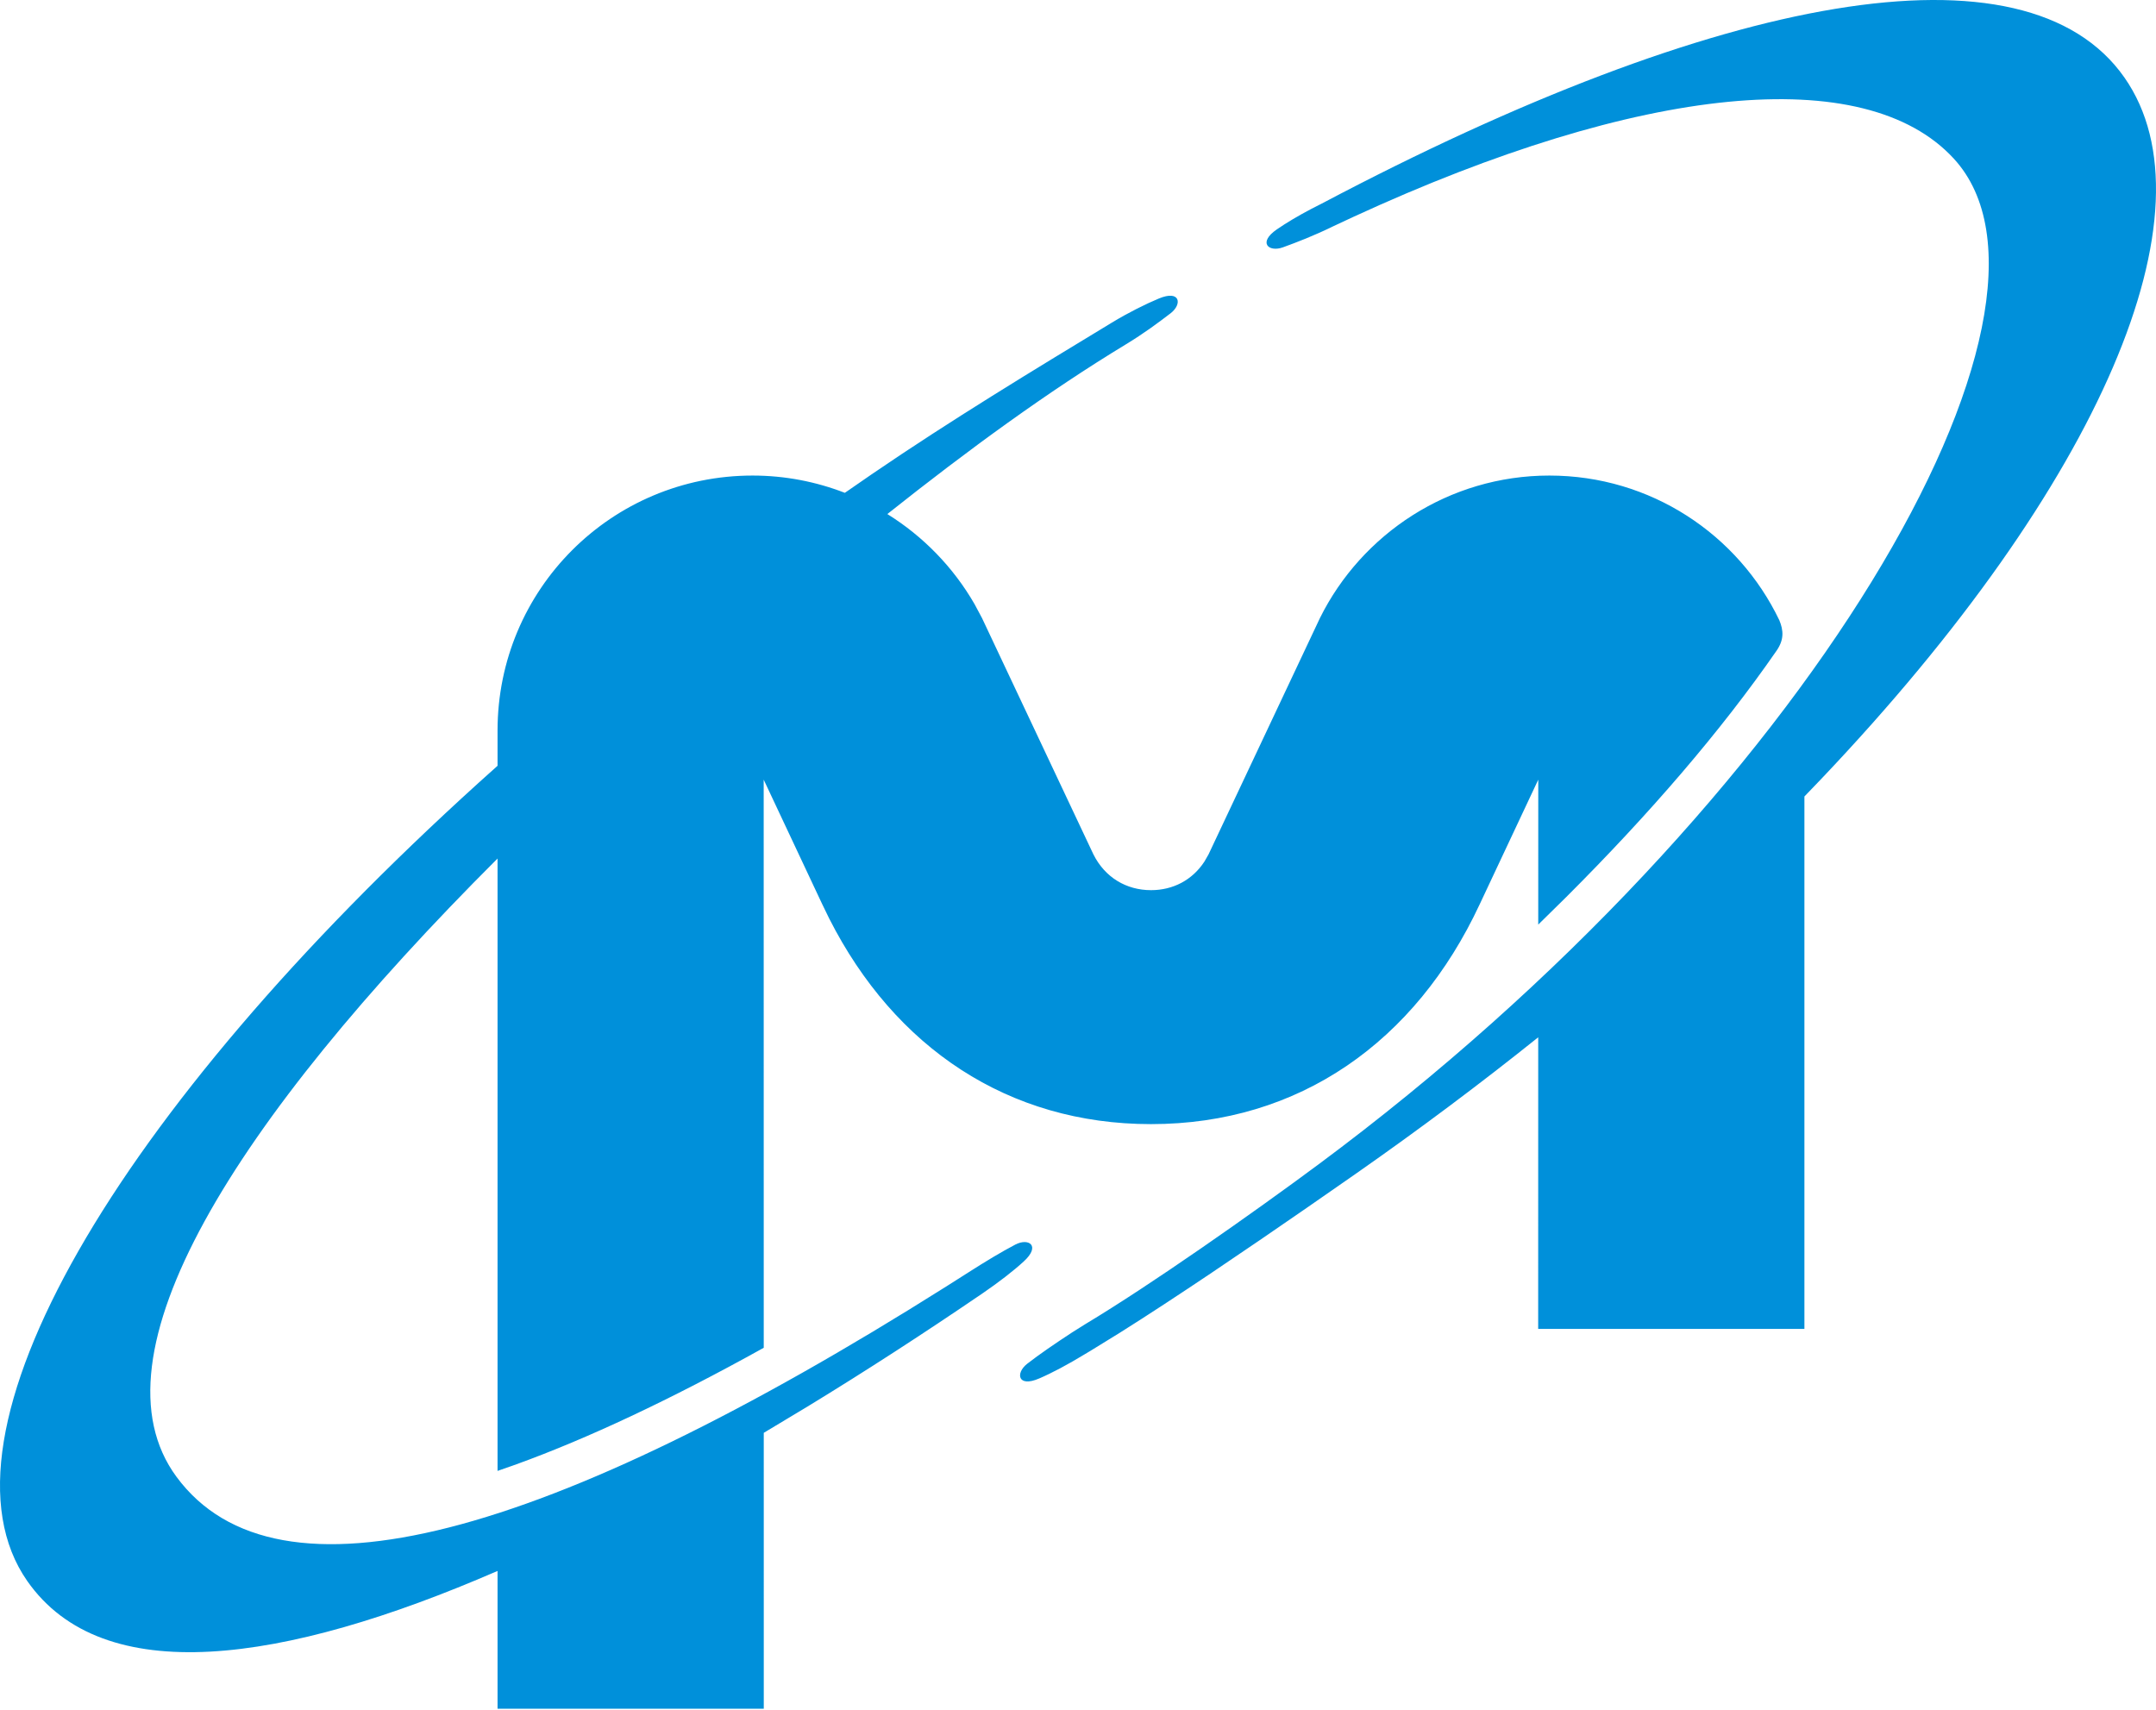
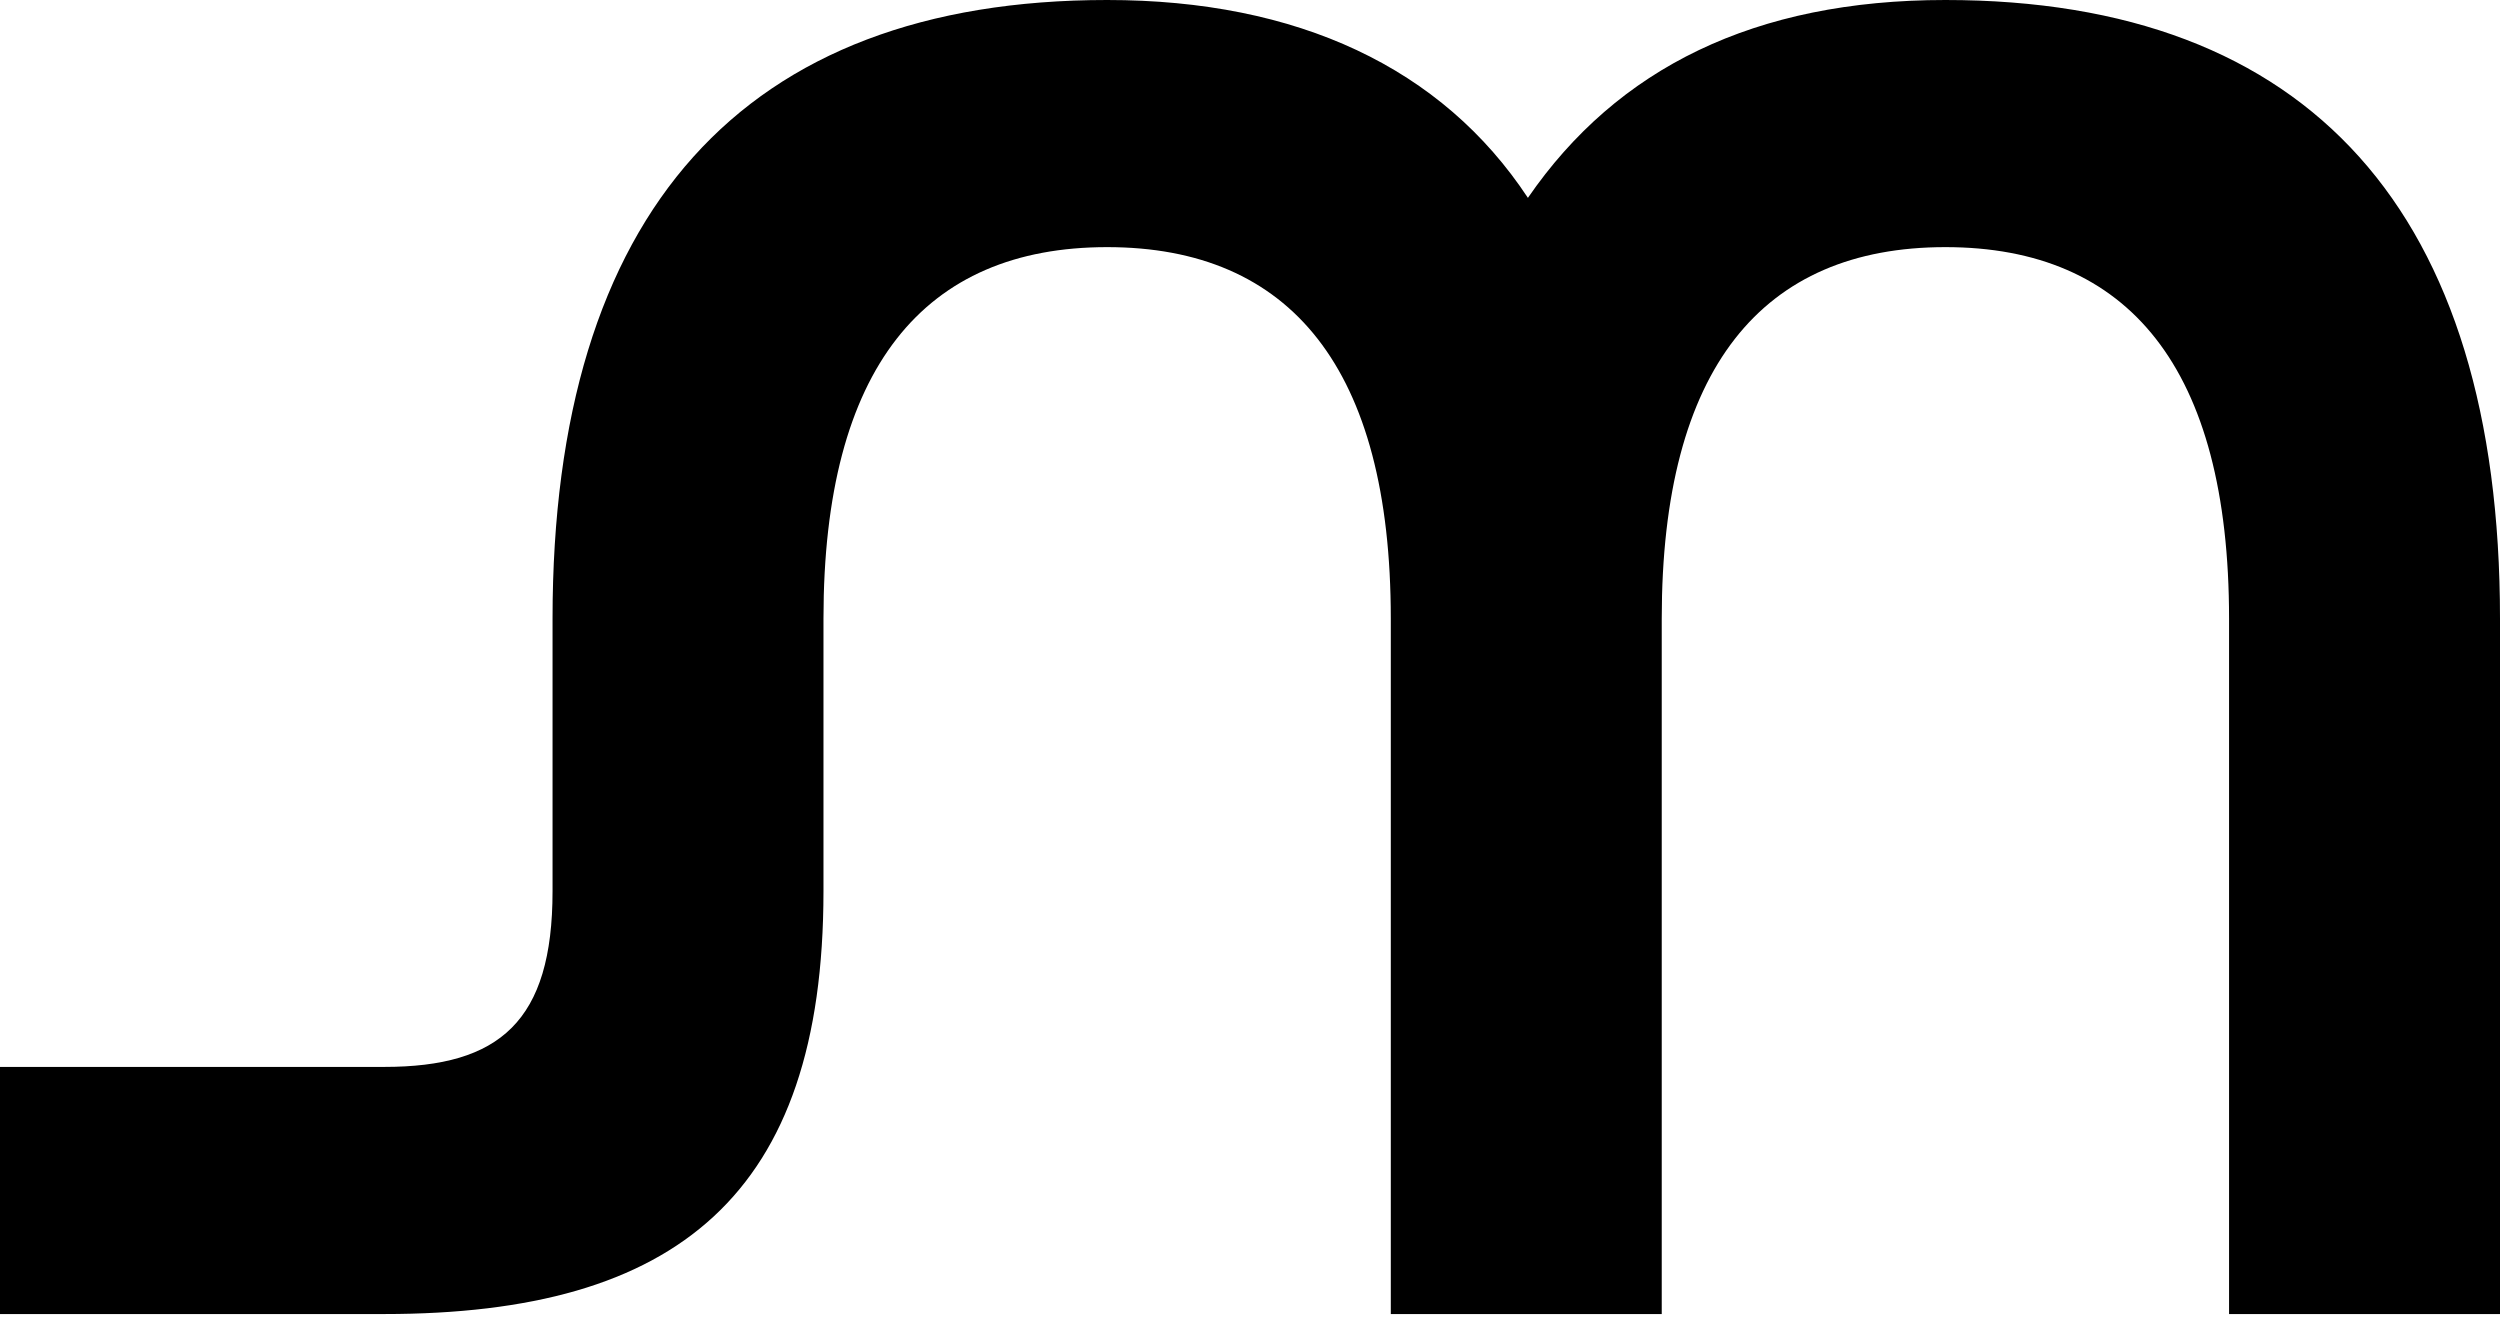
- <svg xmlns="http://www.w3.org/2000/svg" width="256px" height="203px" viewBox="0 0 256 203" version="1.1" preserveAspectRatio="xMidYMid">
+ <svg xmlns="http://www.w3.org/2000/svg" width="256px" height="135px" viewBox="0 0 256 135" version="1.1" preserveAspectRatio="xMidYMid">
  <g>
-     <path d="M137.593,35.452 C140.148,34.38 140.407,36.122 138.983,37.21 C137.528,38.325 135.801,39.609 133.694,40.886 C124.432,46.501 115.031,53.359 105.361,61.043 C109.632,63.695 113.201,67.374 115.711,71.728 L116.601,73.391 L129.828,101.451 C131.195,104.189 133.73,105.705 136.67,105.705 C139.288,105.705 141.57,104.507 143.006,102.318 L143.503,101.451 L156.728,73.391 C161.69,63.392 172.048,56.471 183.966,56.471 C196.021,56.471 206.397,63.485 211.276,73.653 C211.775,74.861 211.854,75.966 210.942,77.275 C204.346,86.811 195.866,96.641 185.991,106.505 L182.648,109.794 L182.652,92.582 L175.7,107.375 C168.077,123.72 154.25,133.487 136.666,133.487 C119.71,133.487 106.245,124.405 98.472,109.101 L97.632,107.375 L90.679,92.582 L90.686,160.046 C79.513,166.256 69.742,170.826 61.337,173.874 L59.078,174.667 L59.078,101.95 C27.713,133.275 10.377,161.016 20.952,175.362 C32.911,191.597 64.924,182.69 112.33,152.782 L114.932,151.13 C117.005,149.803 118.928,148.645 120.551,147.795 C122.135,146.962 123.608,147.921 121.564,149.789 C120.325,150.927 118.614,152.249 116.676,153.576 C109.798,158.27 102.824,162.791 95.884,167.025 L90.688,170.145 L90.69,202.91 L59.078,202.91 L59.078,186.546 C33.546,197.636 12.225,200.61 3.232,187.736 C-8.814,170.478 13.636,132.08 56.826,92.959 L59.078,90.935 L59.078,86.76 C59.078,70.006 72.607,56.471 89.361,56.471 C93.22,56.471 96.912,57.204 100.315,58.522 L103.65,56.22 L103.65,56.22 C112.898,49.908 122.568,44.039 132.024,38.309 C134.037,37.09 136.045,36.1 137.593,35.452 Z M155.728,24.793 L156.962,24.164 C204.143,-0.761 240.543,-7.563 252.26,9.218 C263.265,24.979 249.61,57.394 216.239,92.511 L214.253,94.58 L214.253,157.803 L182.641,157.803 L182.646,123.176 C175.831,128.637 168.589,134.069 160.923,139.424 L155.147,143.439 C147.986,148.393 139.622,154.079 132.933,158.282 L129.487,160.404 L129.487,160.404 L128.81,160.809 C126.804,162.03 124.917,163.036 123.376,163.697 C120.828,164.79 120.56,163.047 121.966,161.946 C123.414,160.818 125.258,159.561 127.321,158.209 L128.88,157.23 L128.88,157.23 C136.7,152.536 148.705,144.091 156.486,138.321 C214.758,95.092 248.41,36.655 231.979,18.823 C221.443,7.387 194.885,9.997 160.695,25.754 L158.24,26.901 C156.024,27.985 154.056,28.743 152.334,29.37 C150.655,29.982 149.319,28.822 151.603,27.244 C152.706,26.483 154.125,25.634 155.728,24.793 Z" fill="#0090DA" />
+     <path d="M0,109.252 L39.346,109.252 C51.158,109.252 56.581,104.586 56.581,91.26 L56.581,63.348 C56.581,21.733 76.085,0 113.371,0 C132.876,0 147.673,6.936 156.458,20.261 C165.622,6.936 179.704,0 199.209,0 C236.495,0 256,21.733 256,63.348 L256,134.558 L228.256,134.558 L228.256,63.348 C228.256,37.664 217.957,25.306 199.209,25.306 C180.461,25.306 170.162,37.664 170.162,63.348 L170.162,134.558 L142.418,134.558 L142.418,63.348 C142.418,37.664 132.12,25.306 113.371,25.306 C94.623,25.306 84.324,37.664 84.324,63.348 L84.324,91.26 C84.324,122.367 69.318,134.558 39.346,134.558 L0,134.558 L0,109.252 Z" fill="#000000" />
  </g>
</svg>
